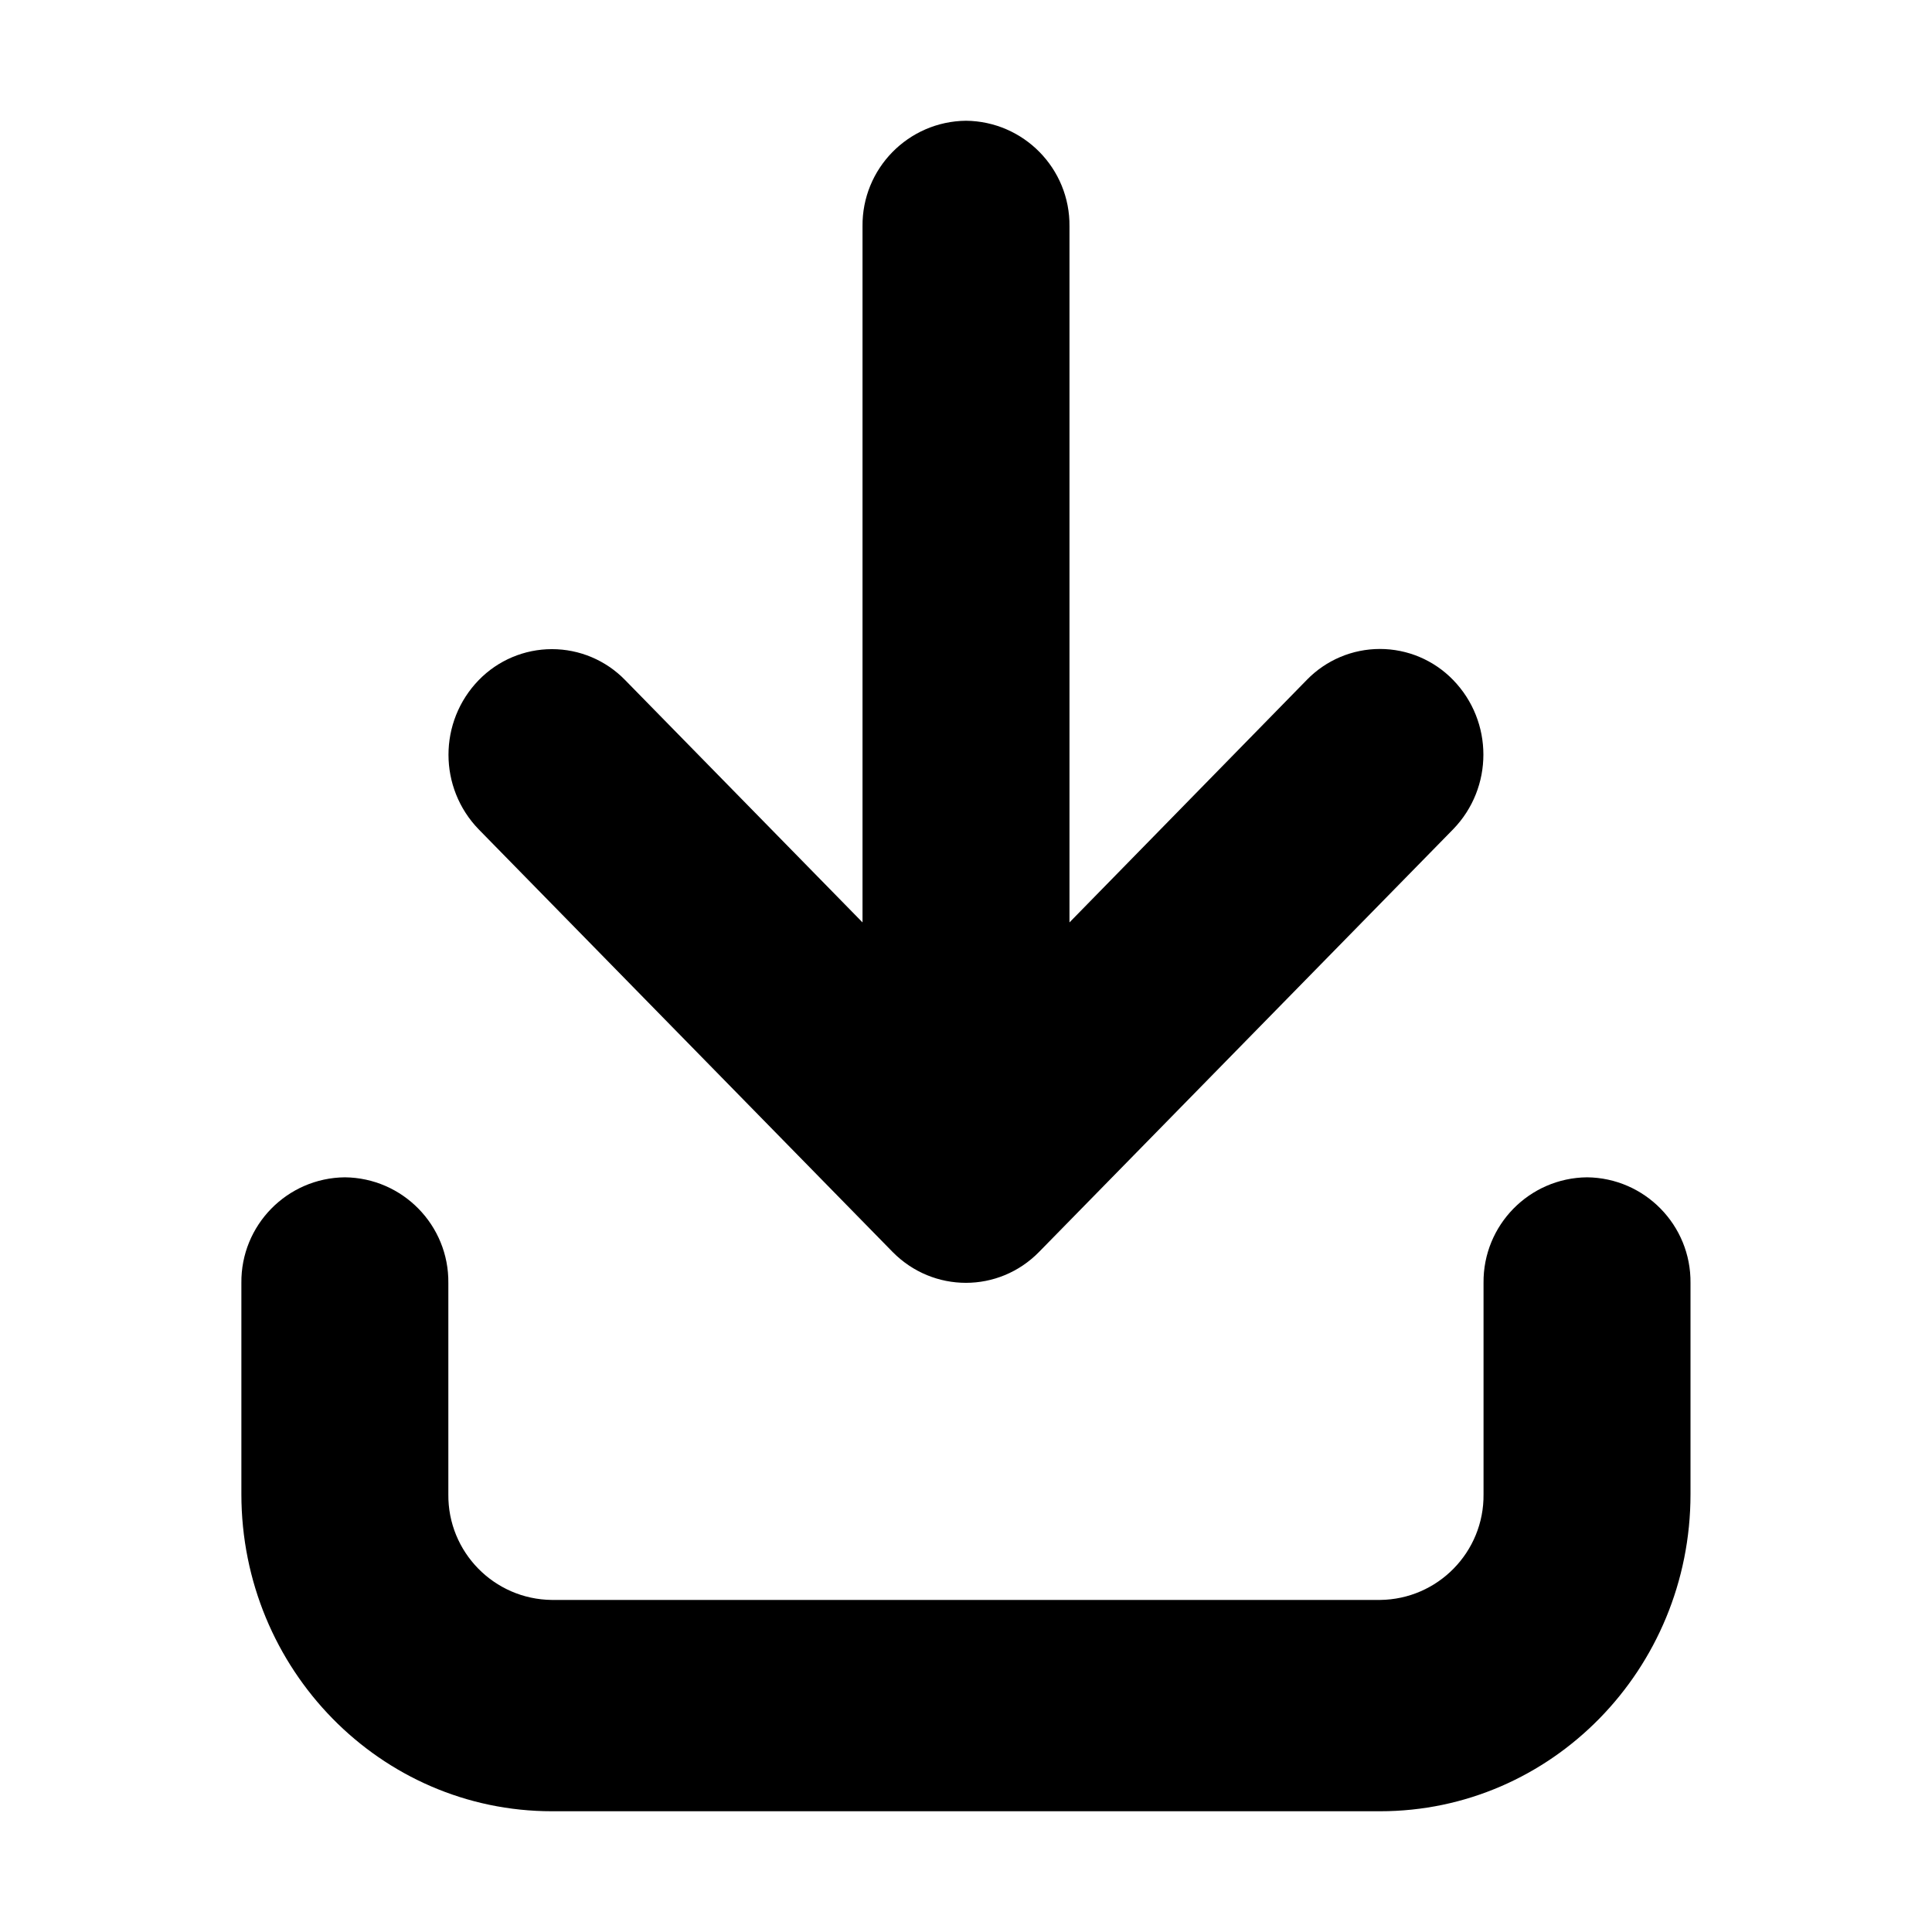
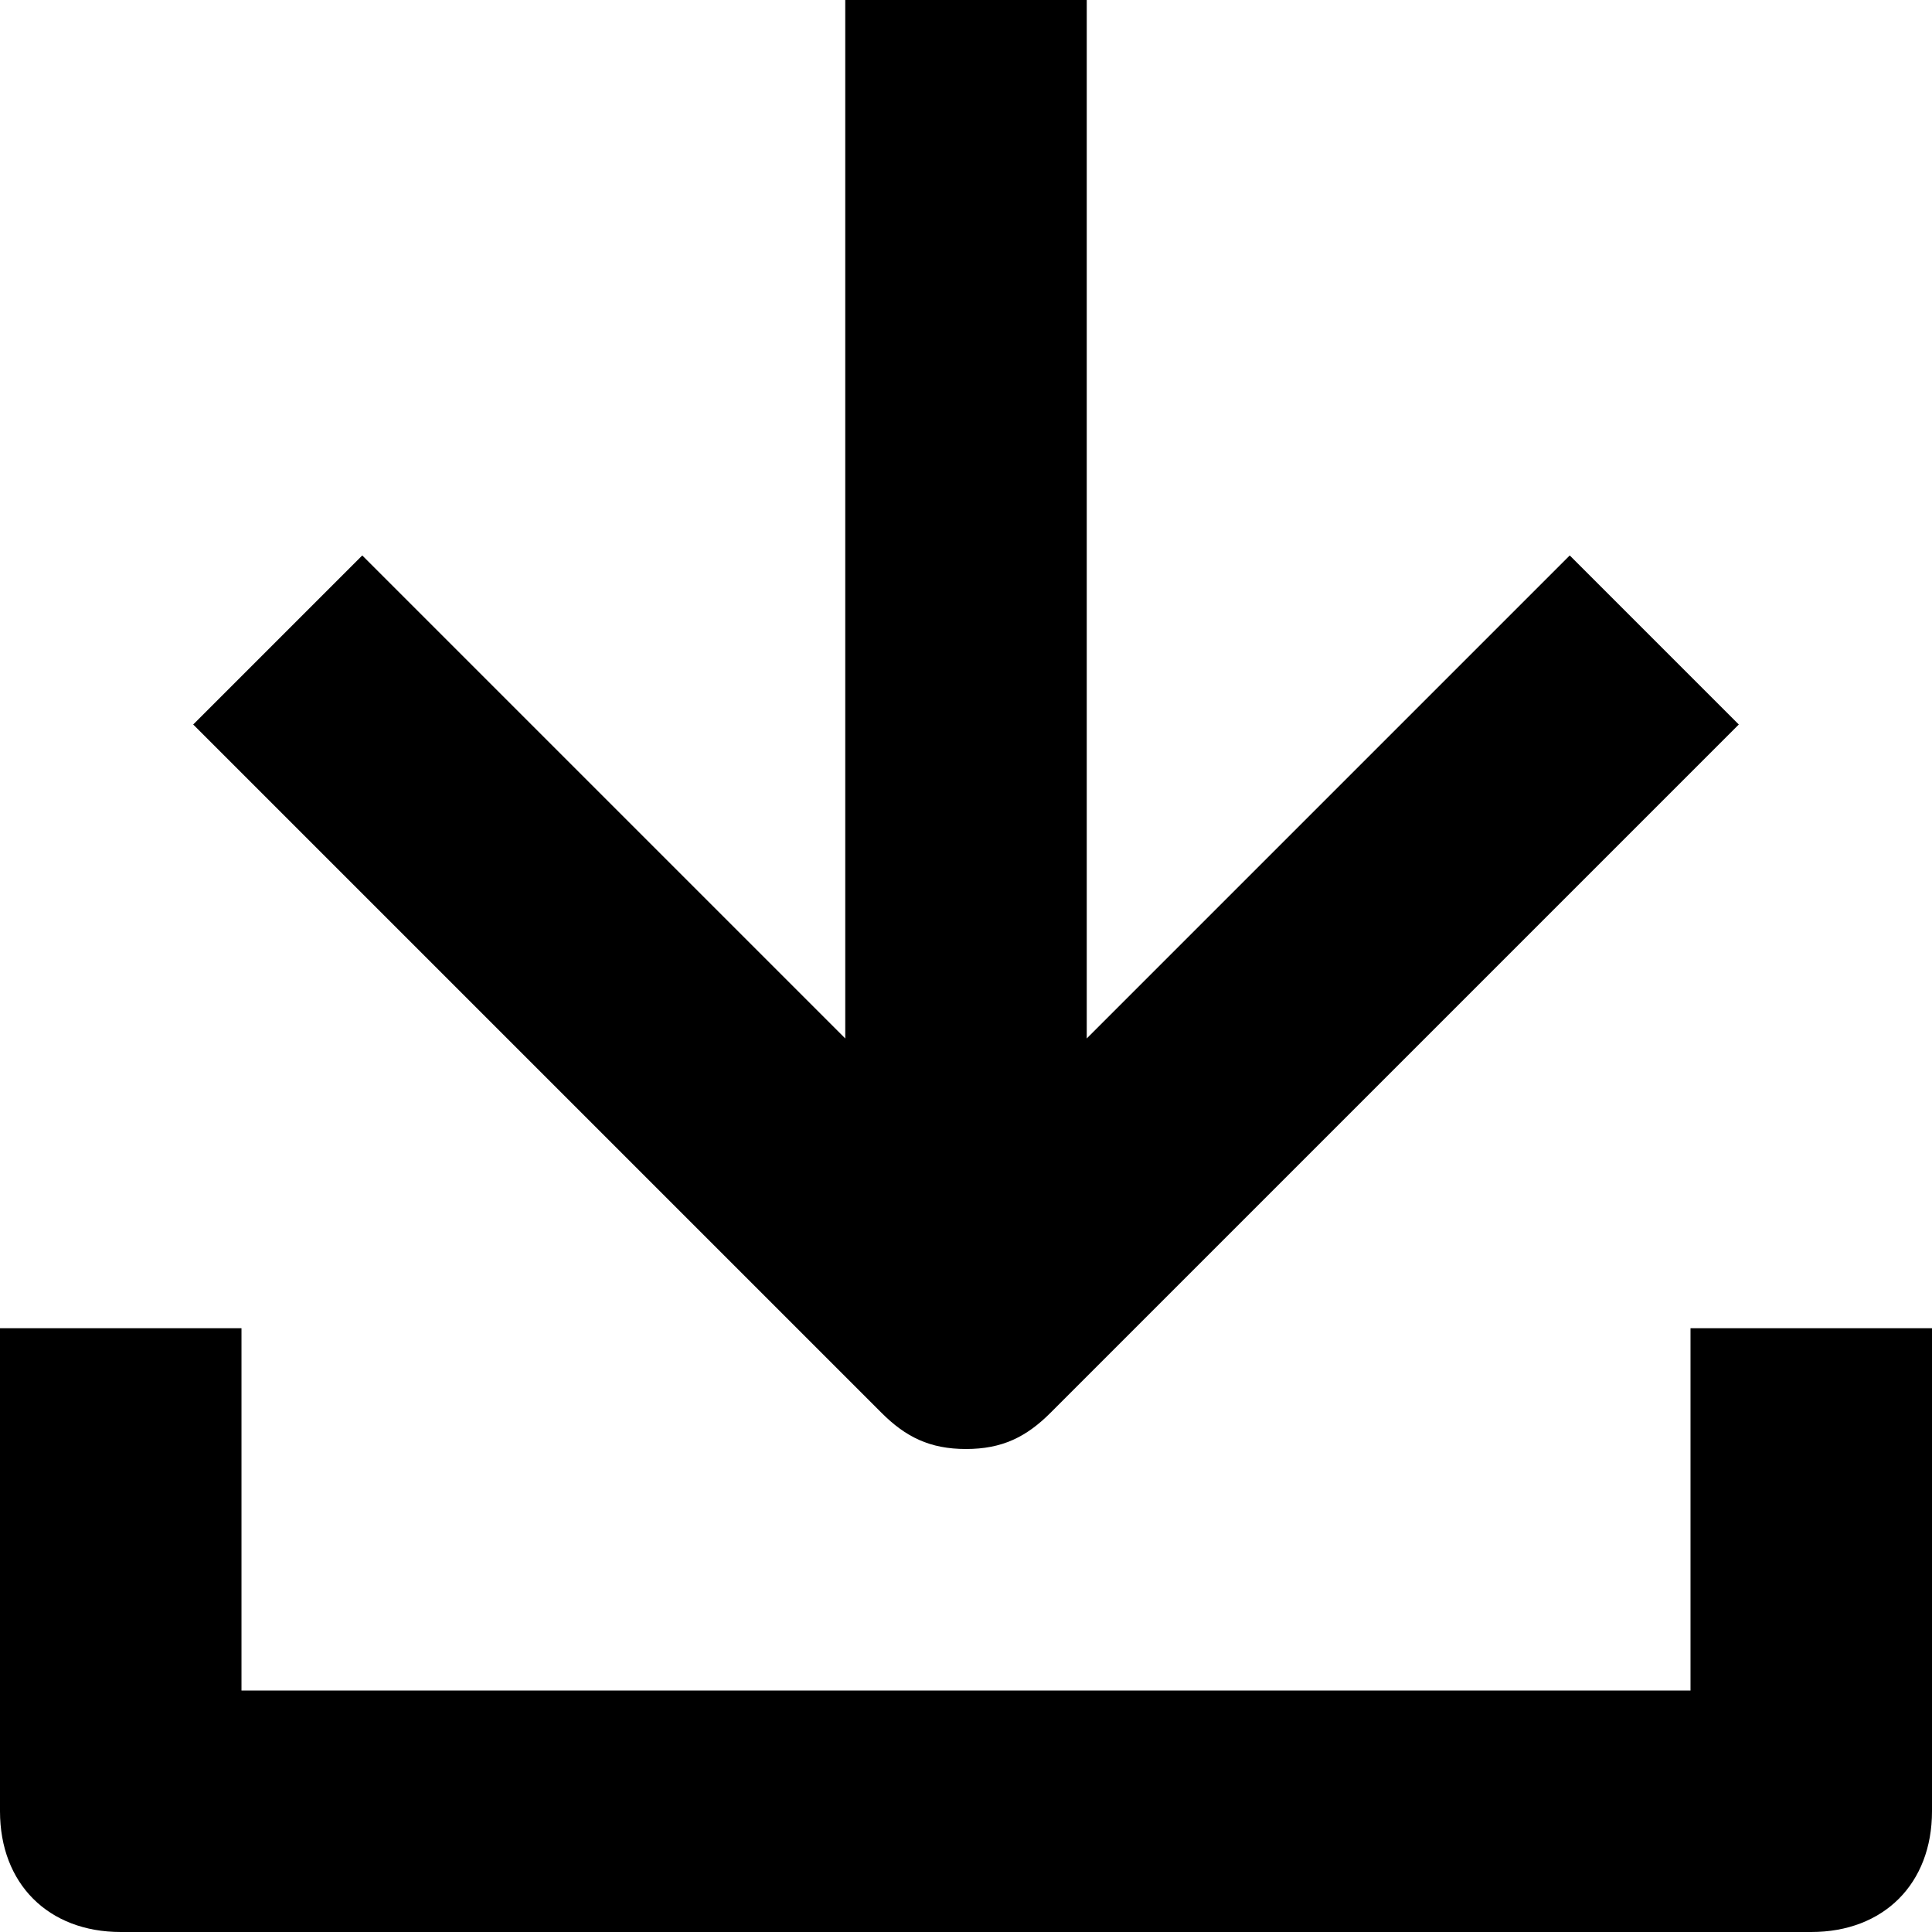
- <svg xmlns="http://www.w3.org/2000/svg" width="16" height="16" viewBox="0 0 16 16">
-   <path d="M14 12.375v-1.75a.866.866 0 0 0-.857-.875.866.866 0 0 0-.857.875v1.75a.866.866 0 0 1-.857.875H4.57a.866.866 0 0 1-.857-.875v-1.75a.866.866 0 0 0-.857-.875.866.866 0 0 0-.857.875v1.75C2 13.825 3.151 15 4.571 15h6.858C12.849 15 14 13.824 14 12.375Zm-5.395-2.007 3.429-3.5a.888.888 0 0 0 0-1.237.844.844 0 0 0-1.212 0L8.857 7.639V1.875A.866.866 0 0 0 8 1a.866.866 0 0 0-.857.875v5.764L5.177 5.632a.845.845 0 0 0-1.212 0 .888.888 0 0 0 0 1.237l3.428 3.5c.336.34.878.34 1.212-.001Z" />
+ <svg xmlns="http://www.w3.org/2000/svg" width="16" height="16" viewBox="0 0 16 16" fill="none">
+   <path fill-rule="evenodd" clip-rule="evenodd" d="M8.7 11.7C8.5 11.9 8.3 12 8 12C7.7 12 7.5 11.9 7.3 11.7L1.6 6L3 4.6L7 8.6V0L9 0V8.6L13 4.6L14.4 6L8.7 11.7ZM2 14H14V11H16V15C16 15.6 15.6 16 15 16H1C0.4 16 0 15.6 0 15L0 11H2V14Z" fill="black" />
</svg>
